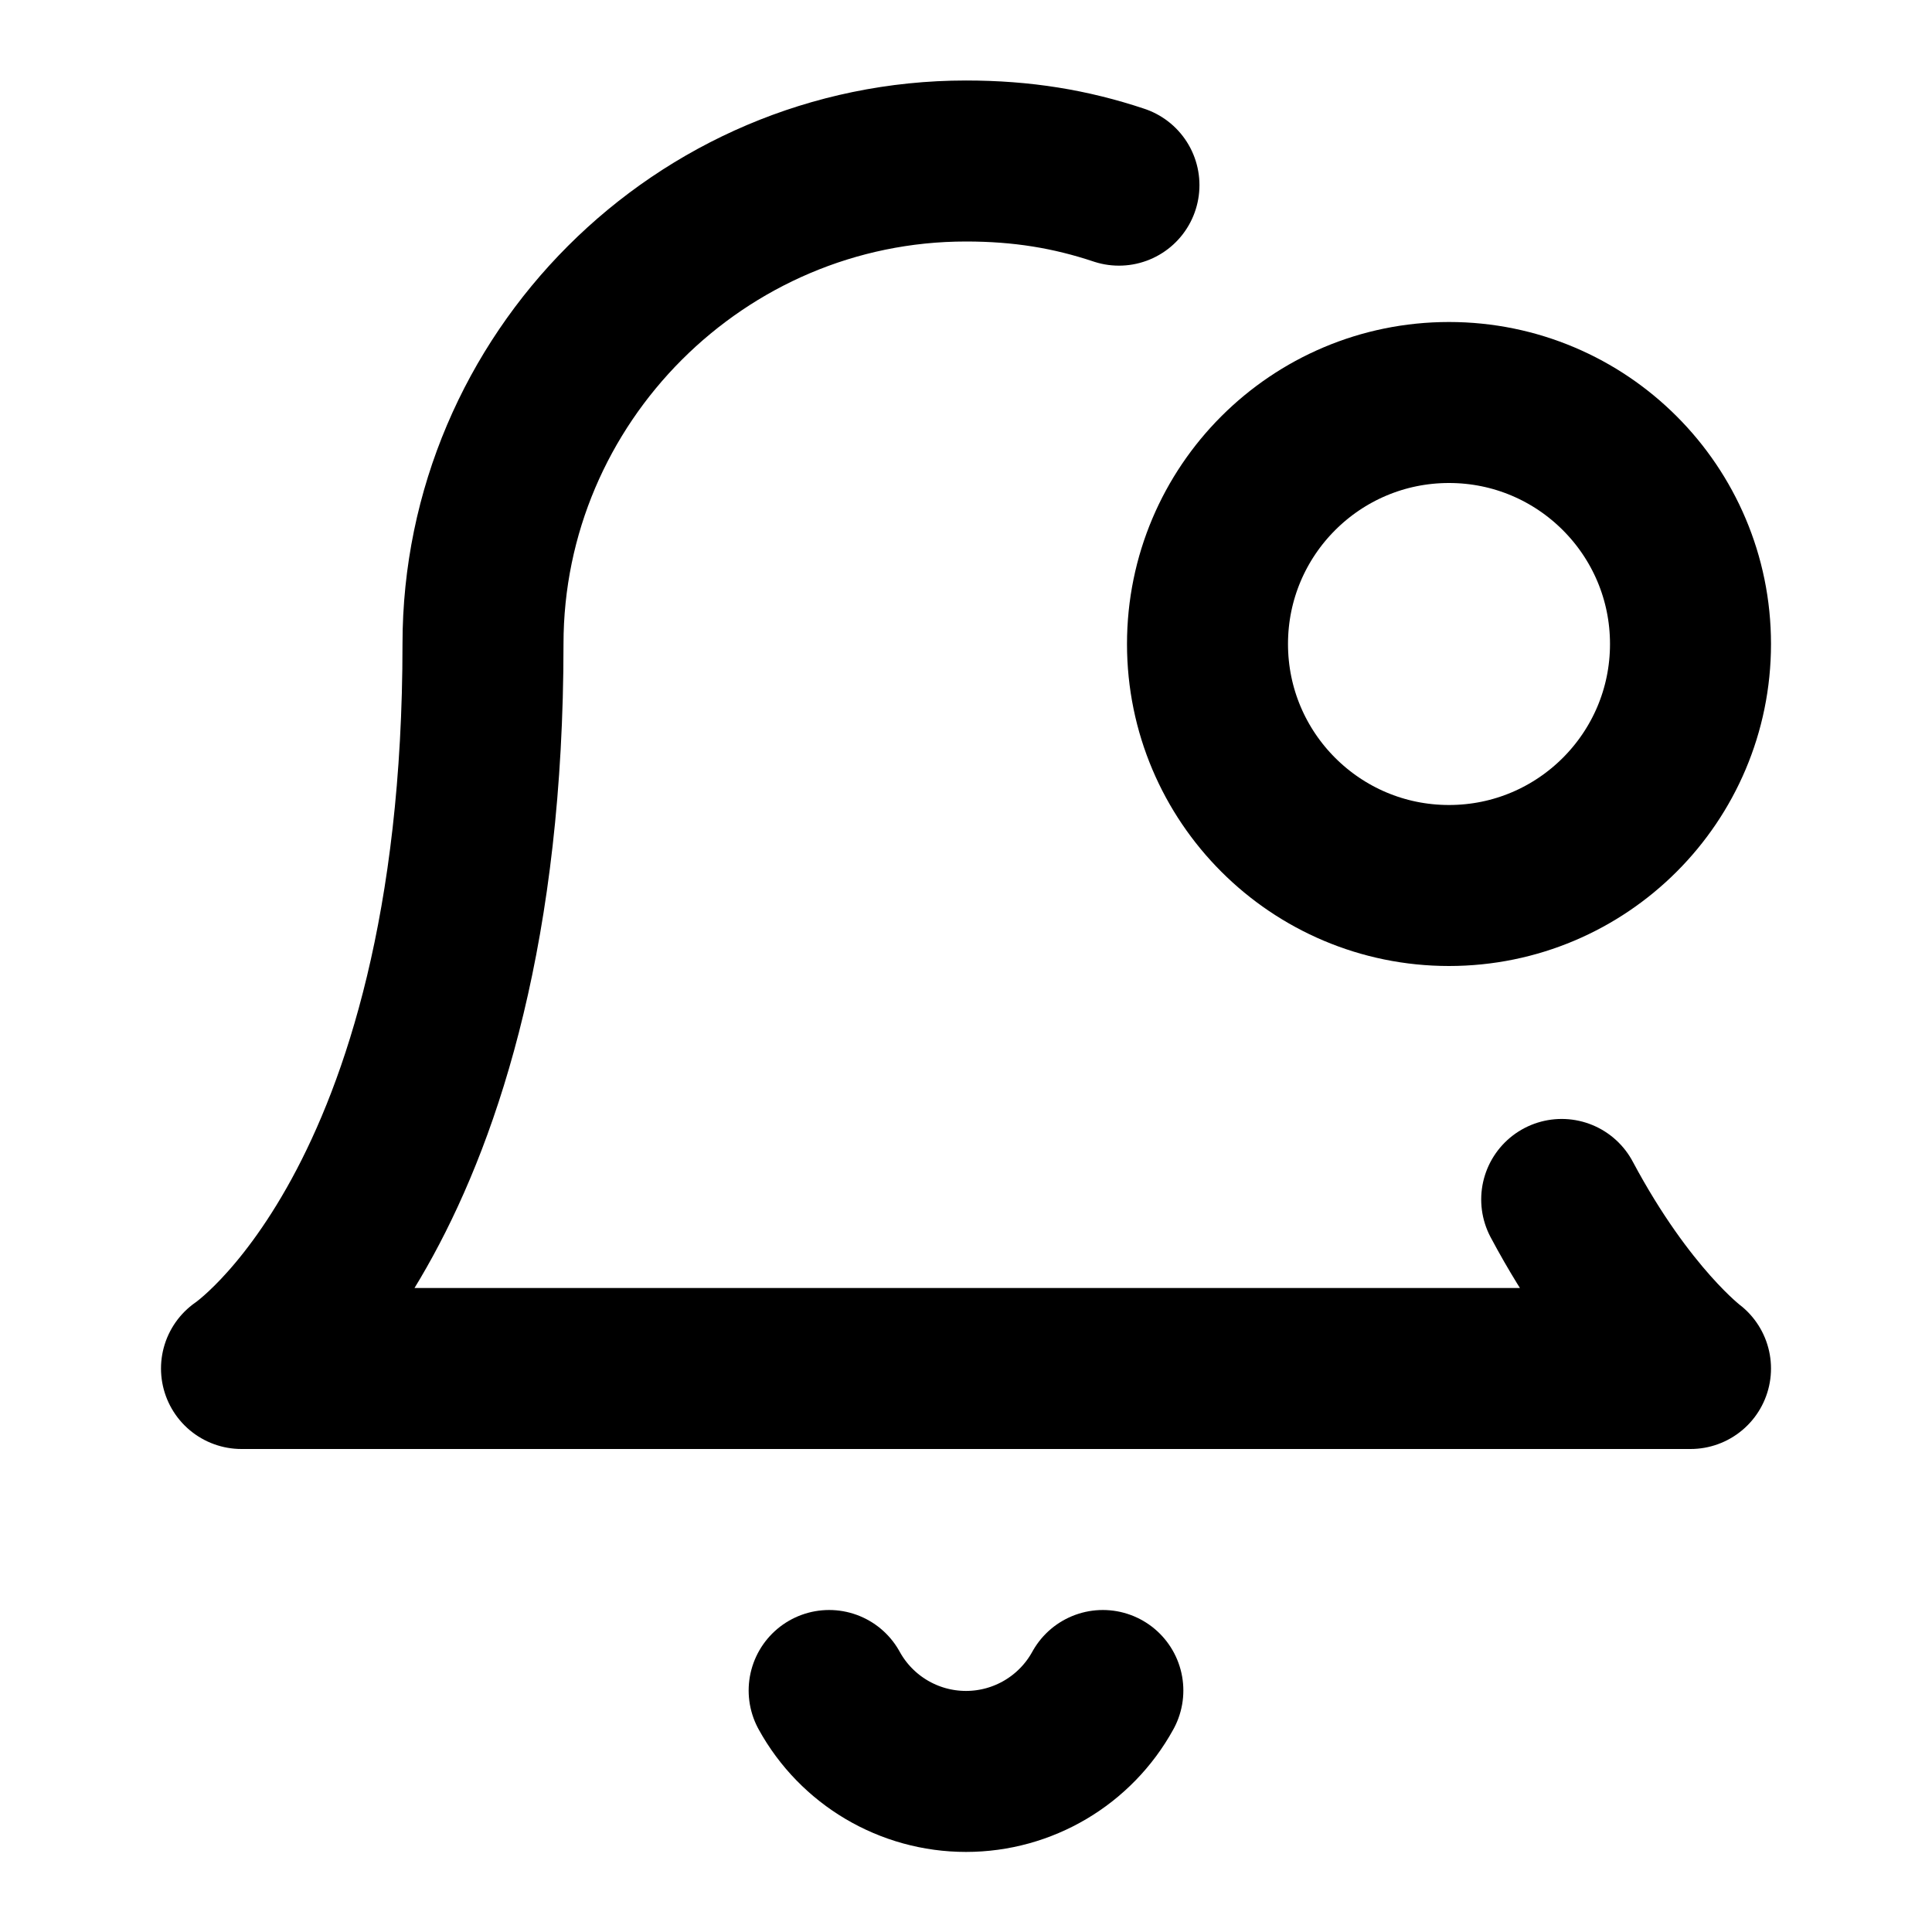
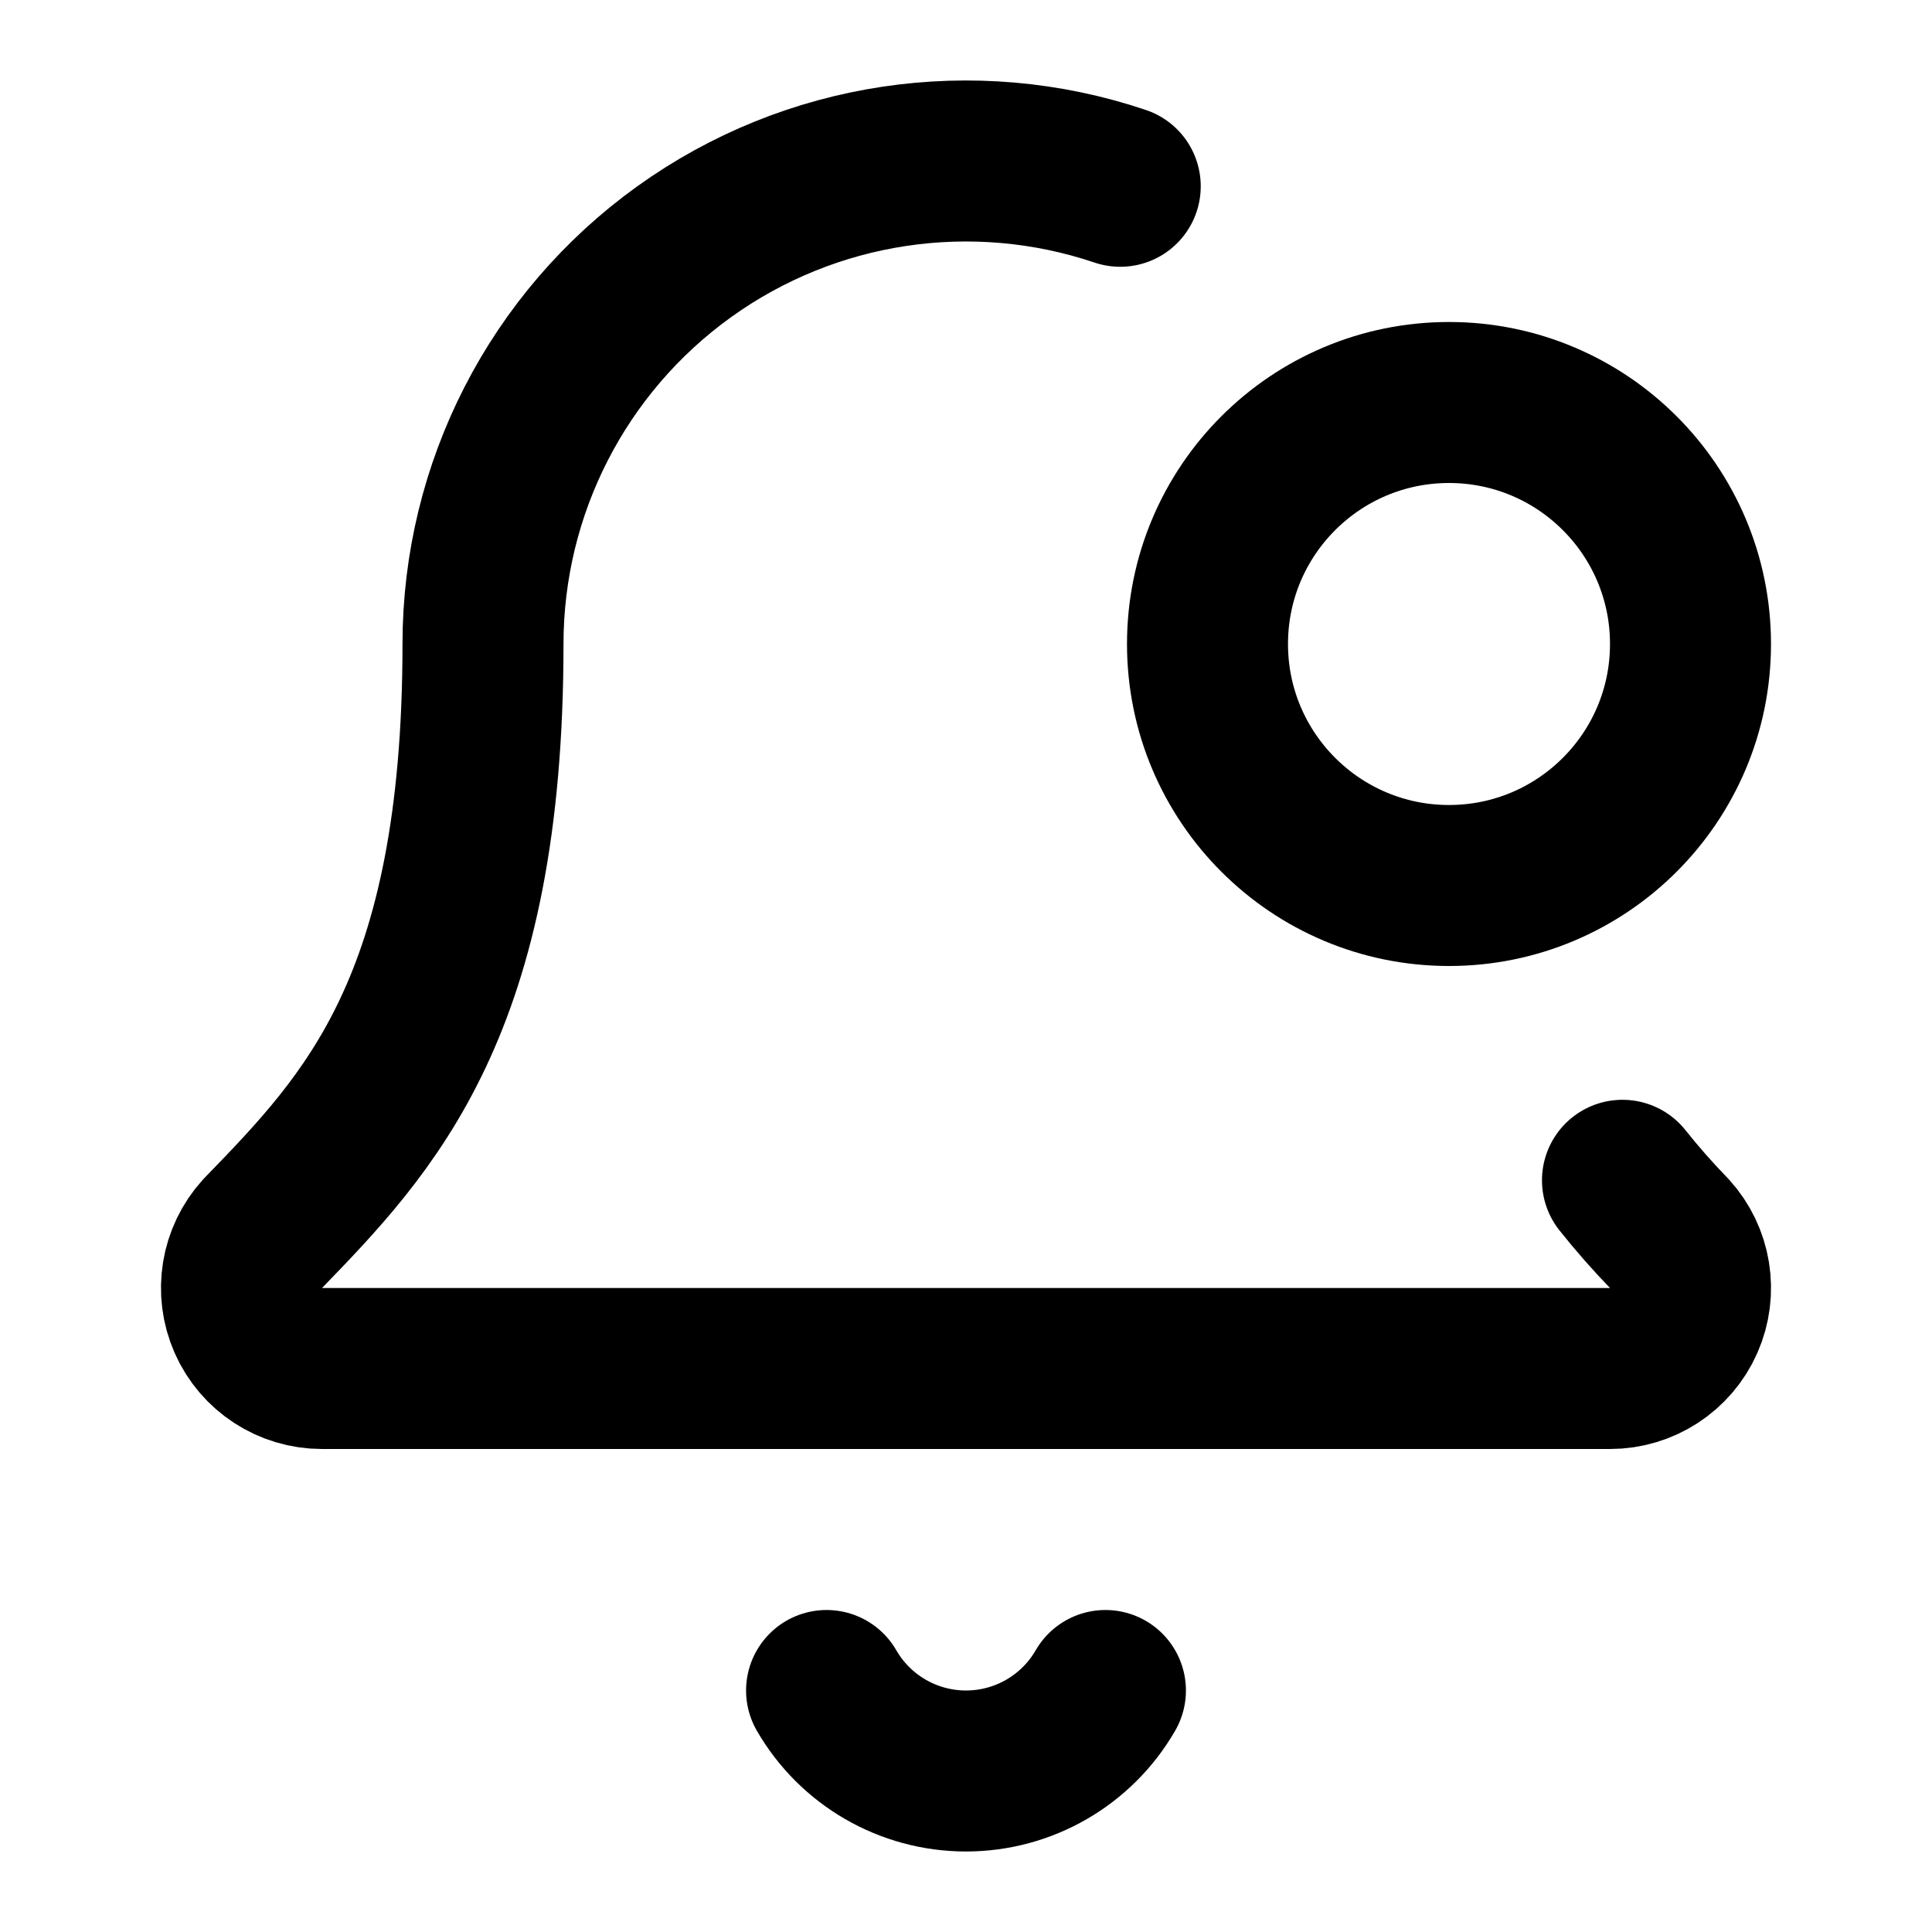
<svg xmlns="http://www.w3.org/2000/svg" viewBox="0 0 24 24" fill="none" stroke="currentColor" stroke-width="2" stroke-linecap="round" stroke-linejoin="round">
-   <path d="M19.4 14.9C20.2 16.4 21 17 21 17H3s3-2 3-9c0-3.3 2.7-6 6-6 .7 0 1.3.1 1.9.3" />
-   <path d="M10.3 21a1.94 1.94 0 0 0 3.4 0" />
+   <path d="M10.268 21a2 2 0 0 0 3.464 0" />
+   <path d="M13.916 2.314A6 6 0 0 0 6 8c0 4.499-1.411 5.956-2.74 7.327A1 1 0 0 0 4 17h16a1 1 0 0 0 .74-1.673 9 9 0 0 1-.585-.665" />
  <circle cx="18" cy="8" r="3" />
</svg>
